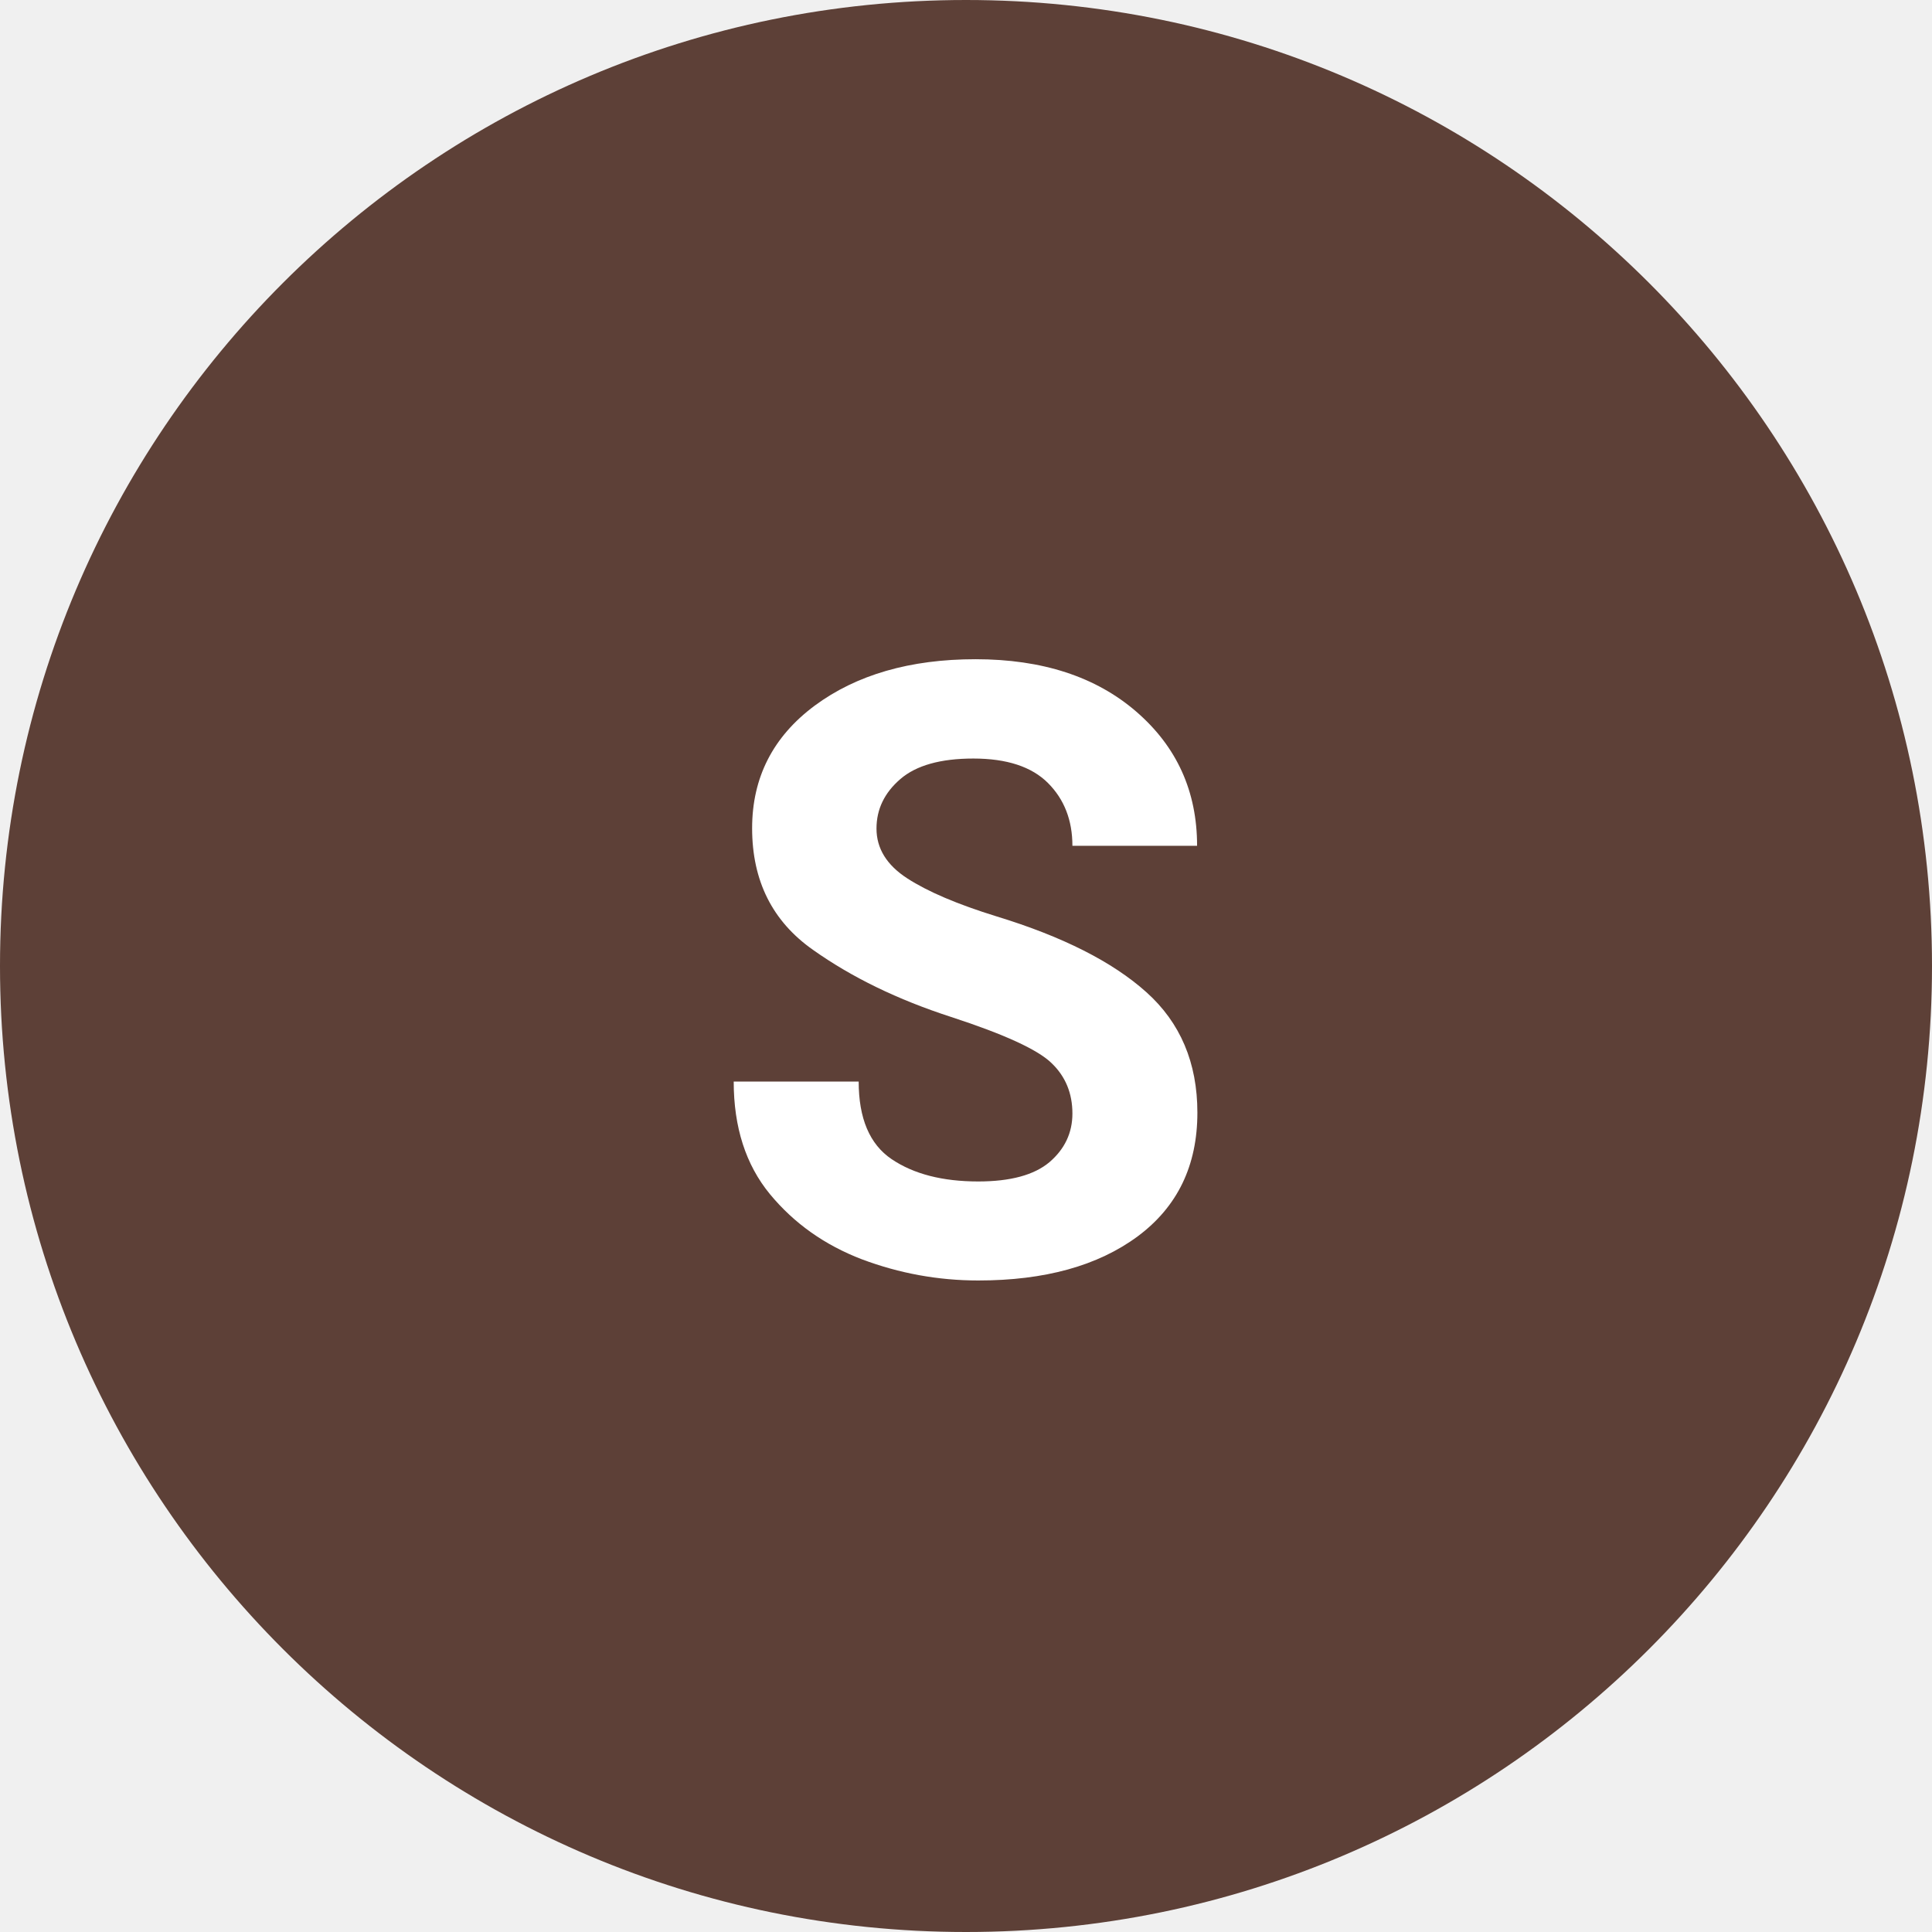
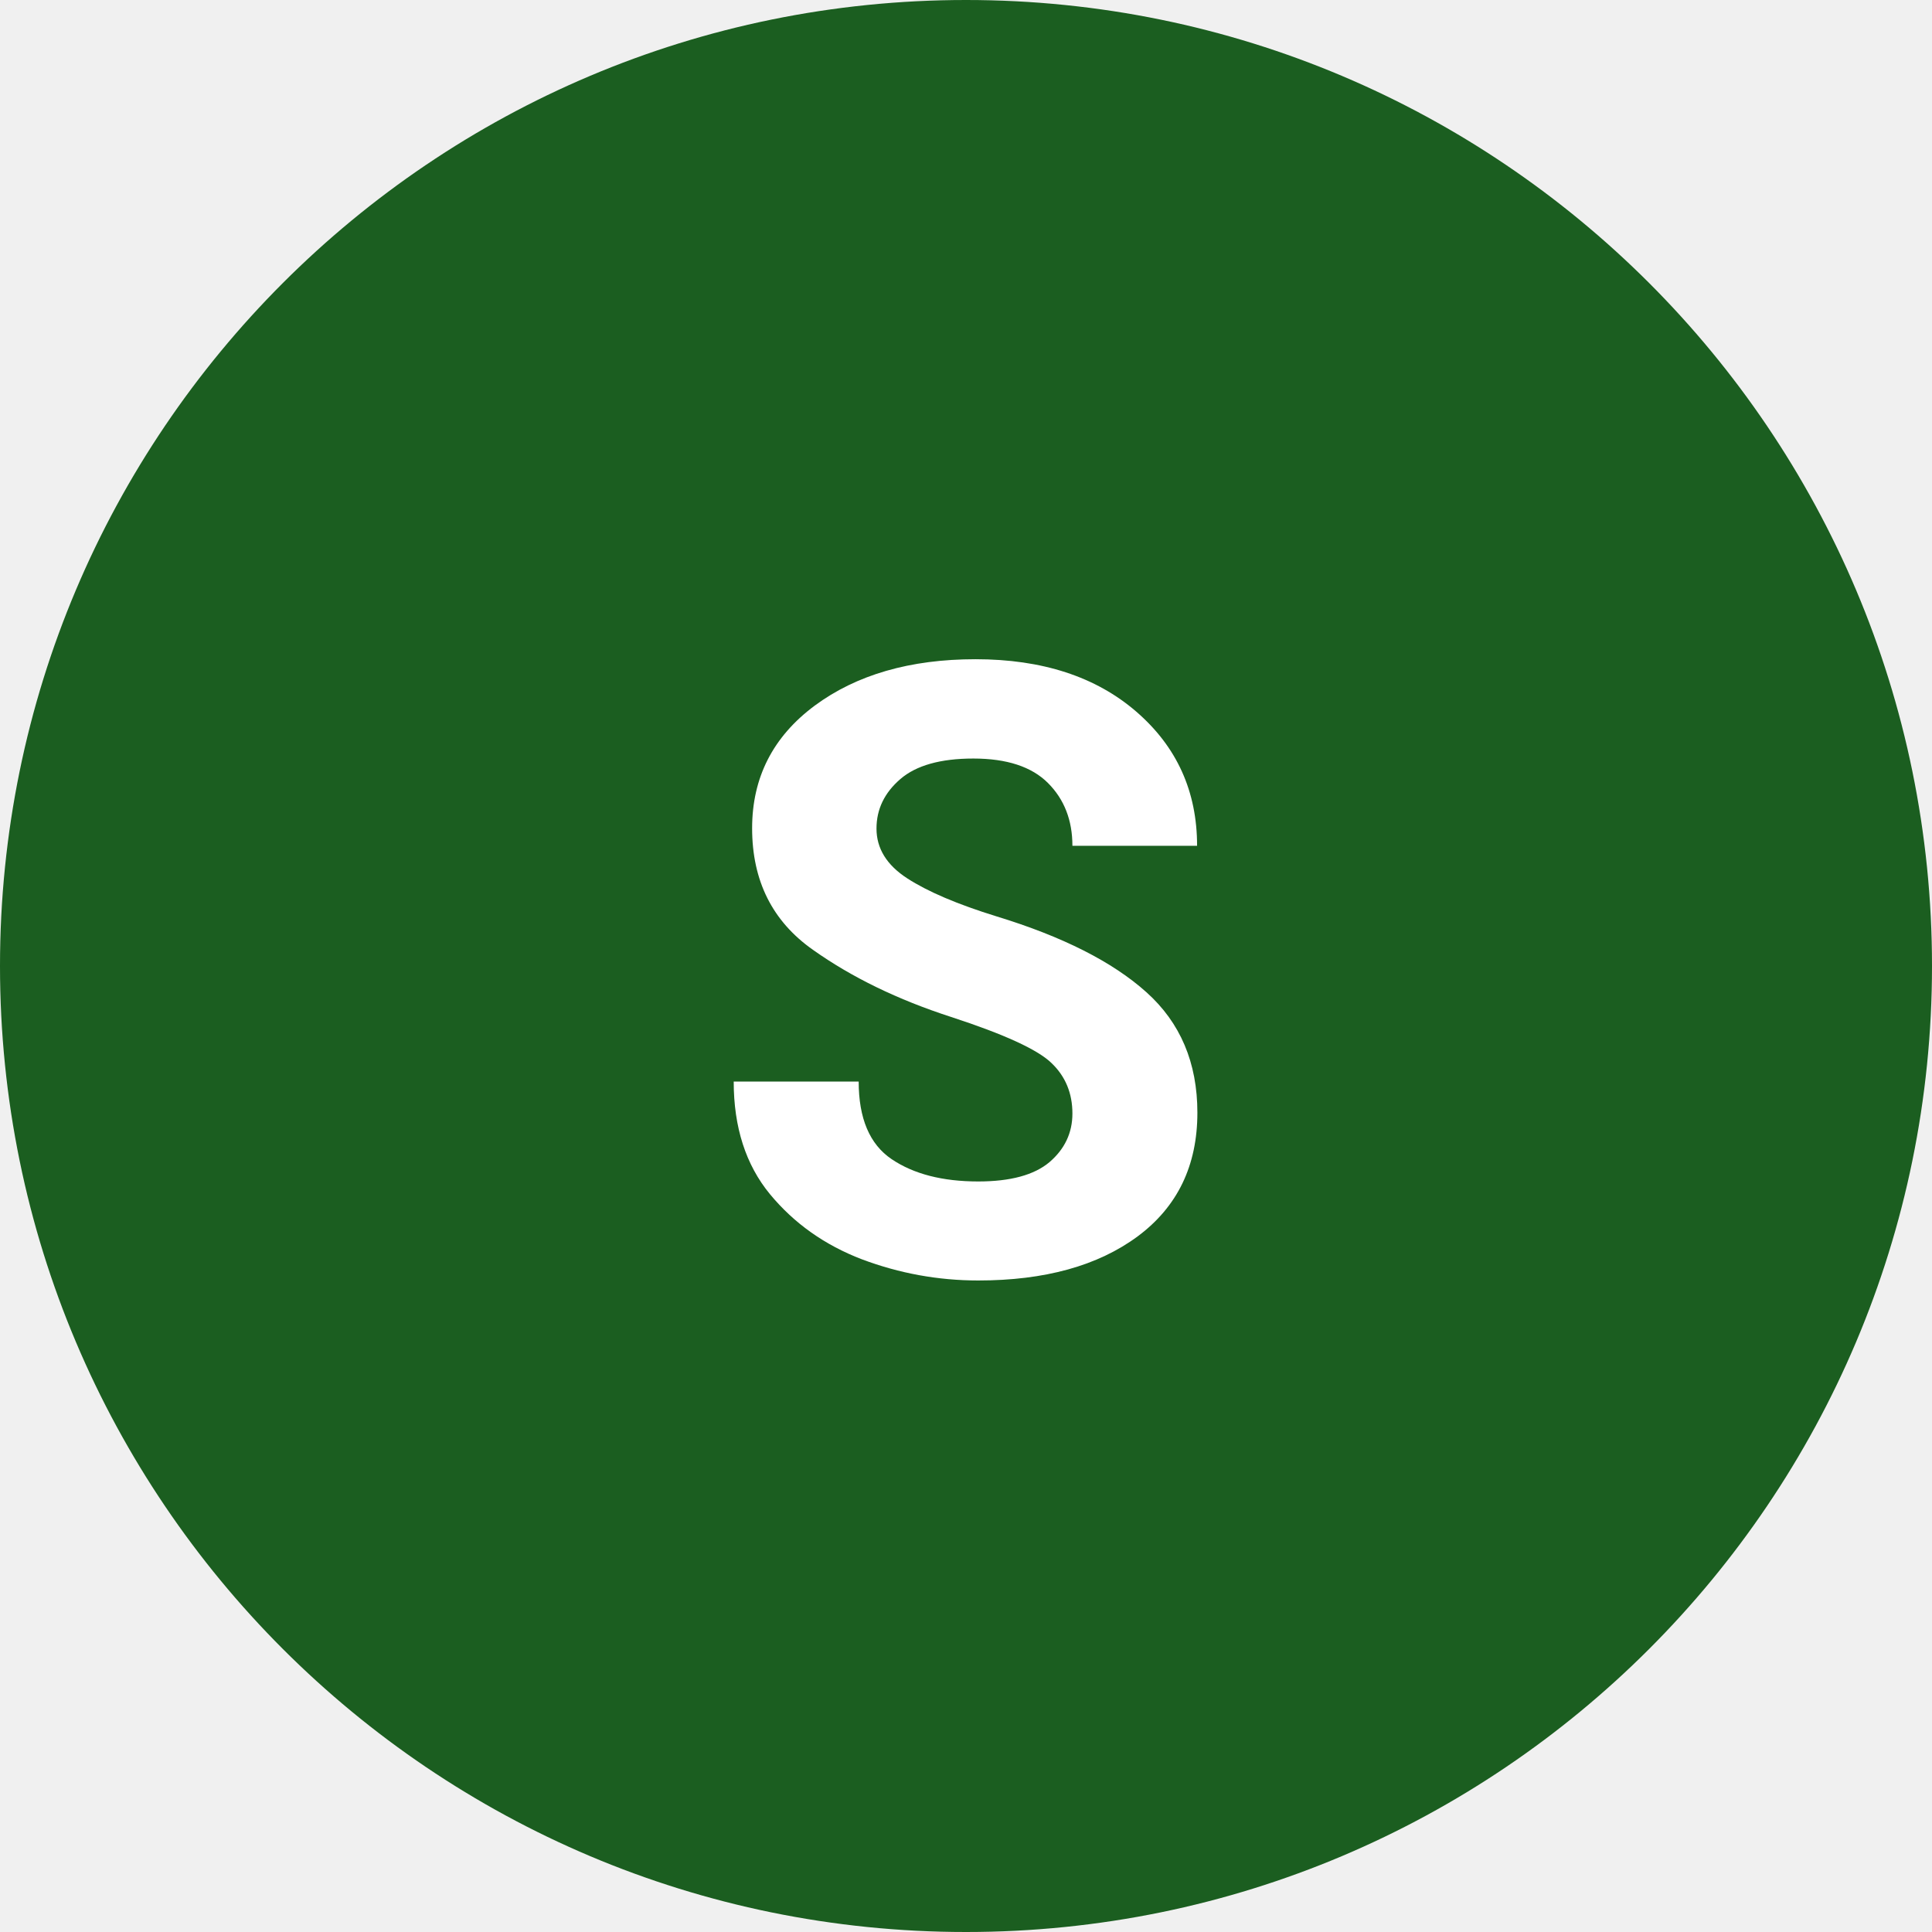
<svg xmlns="http://www.w3.org/2000/svg" viewBox="0 0 100 100">
-   <circle cx="50" cy="50" r="50" fill="#5d4037" />
+   <circle cx="50" cy="50" r="50" fill="#1b5e20" />
  <text x="50" y="50" dy=".36em" text-anchor="middle" font-family="-apple-system,BlinkMacSystemFont,Segoe UI,Roboto,Helvetica,Arial,sans-serif" font-weight="700" font-size="44" fill="#fff">S</text>
</svg>
